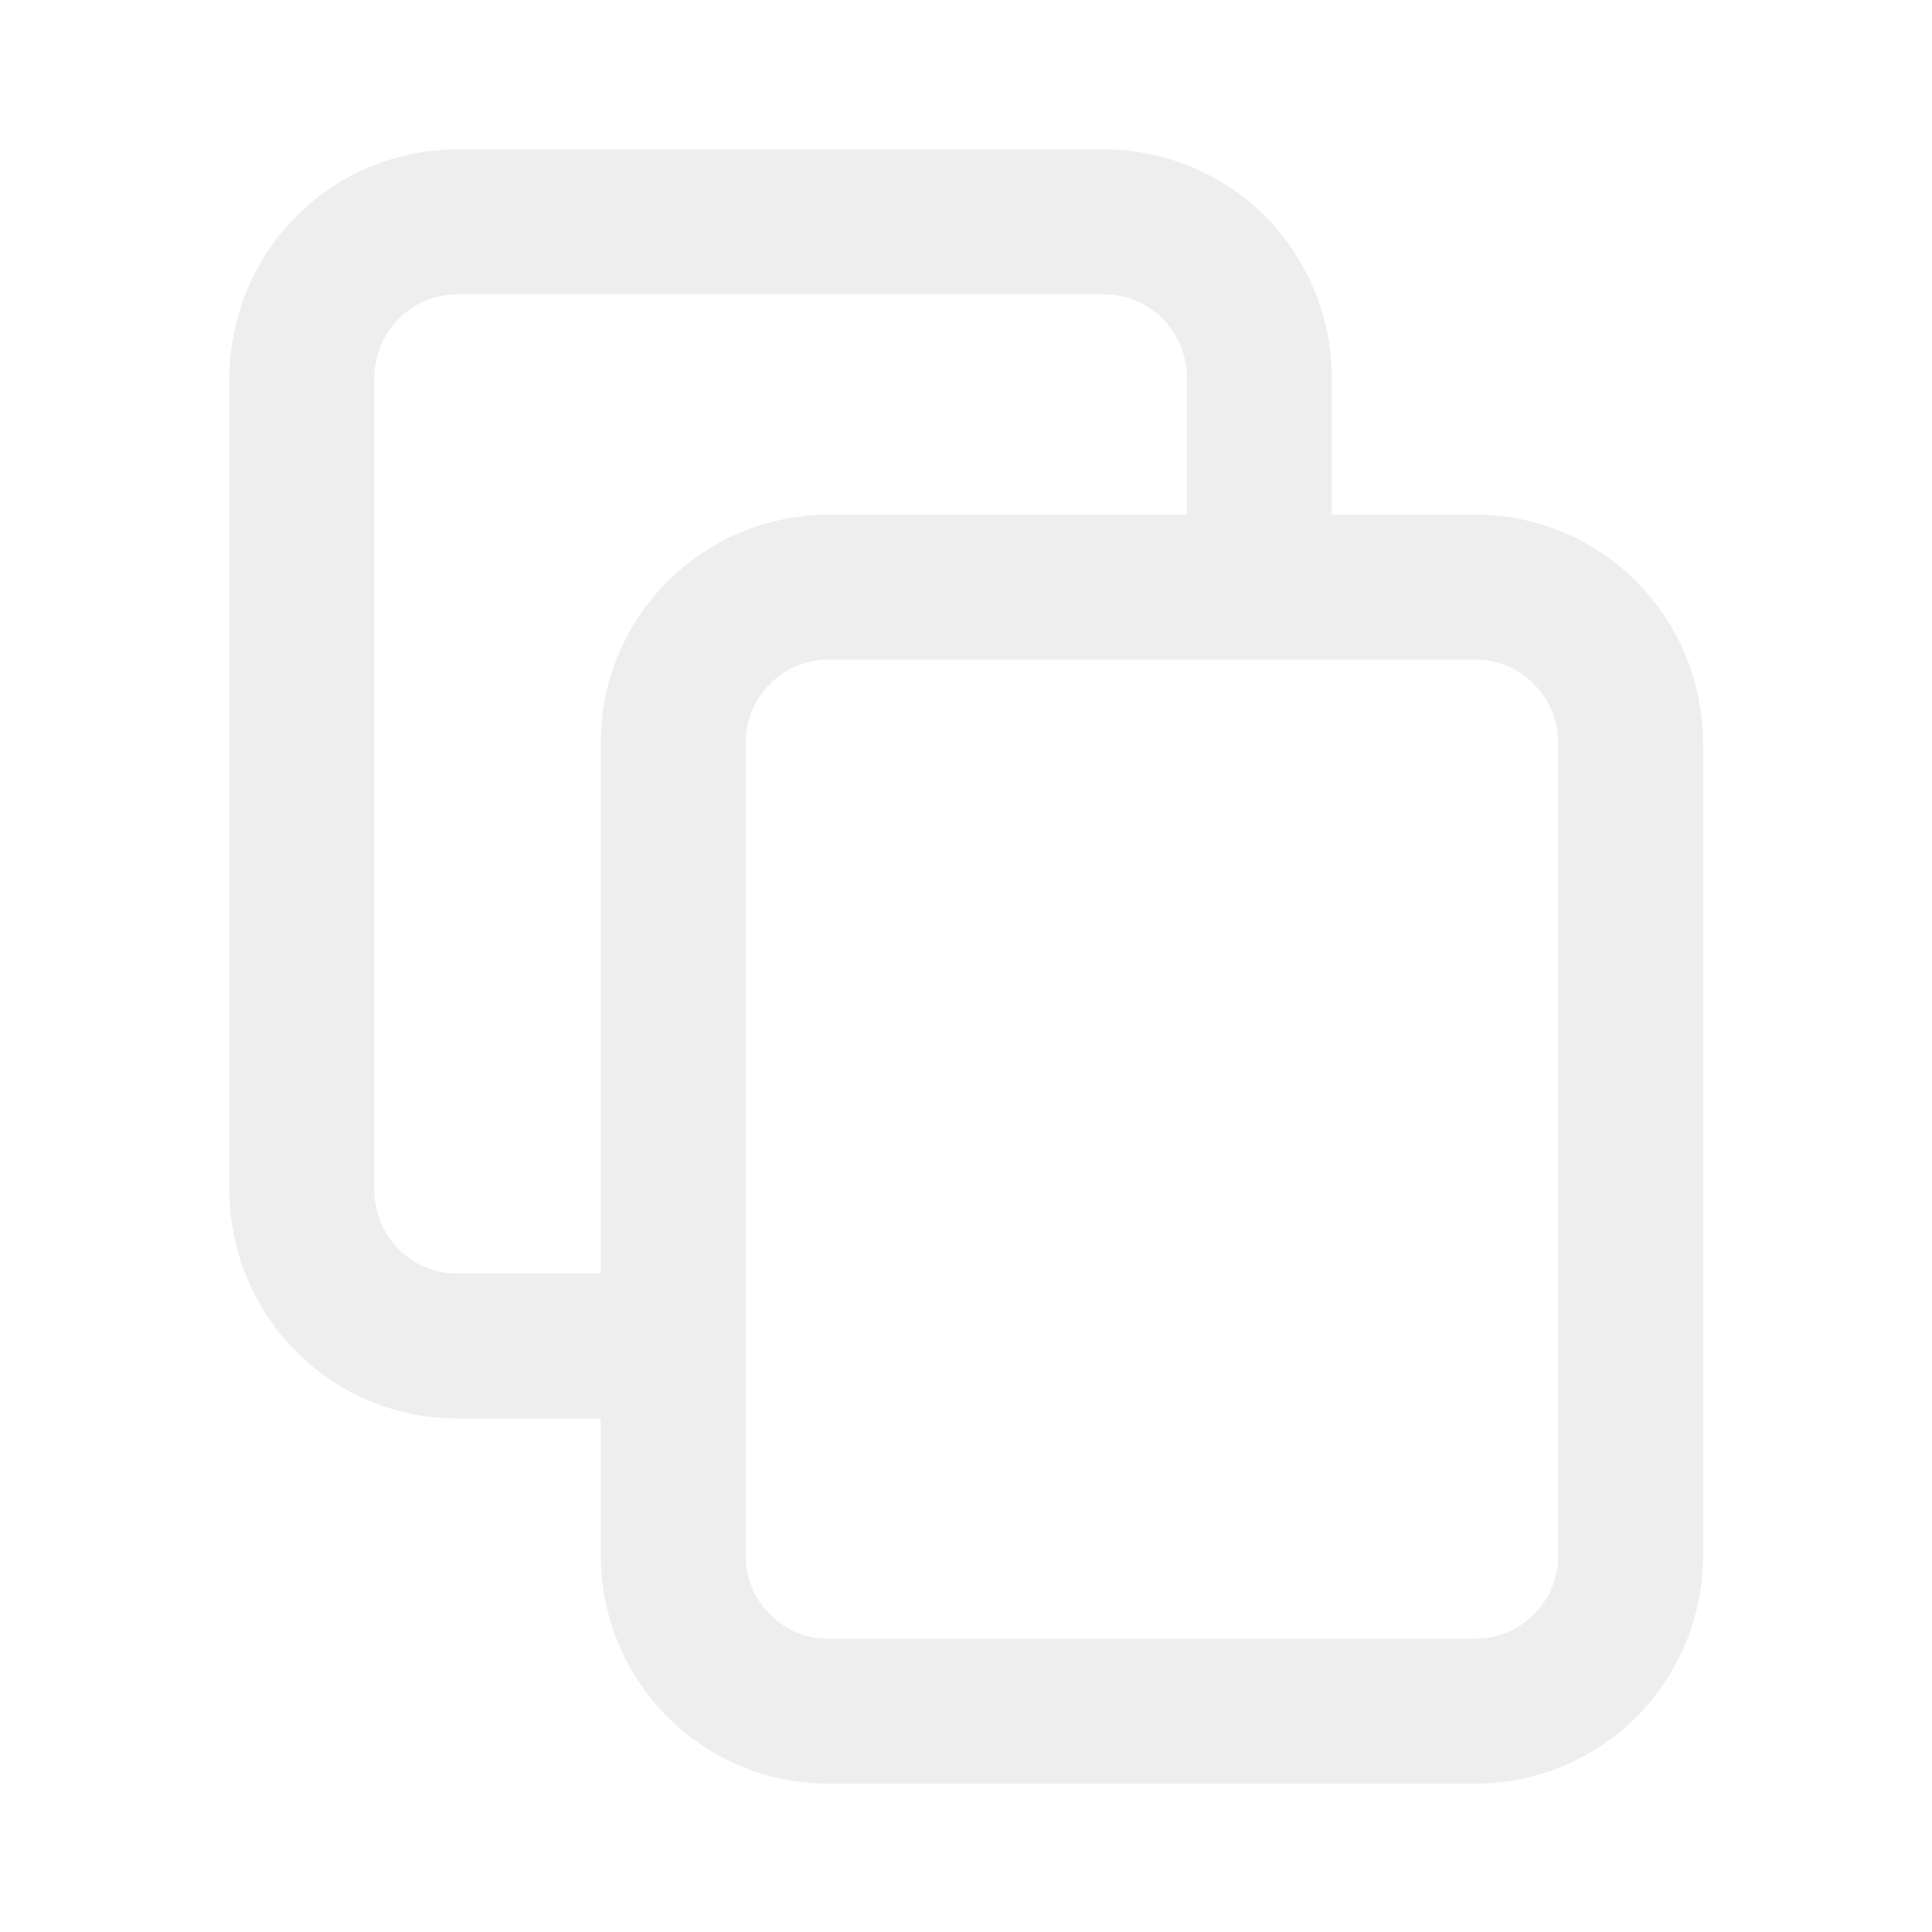
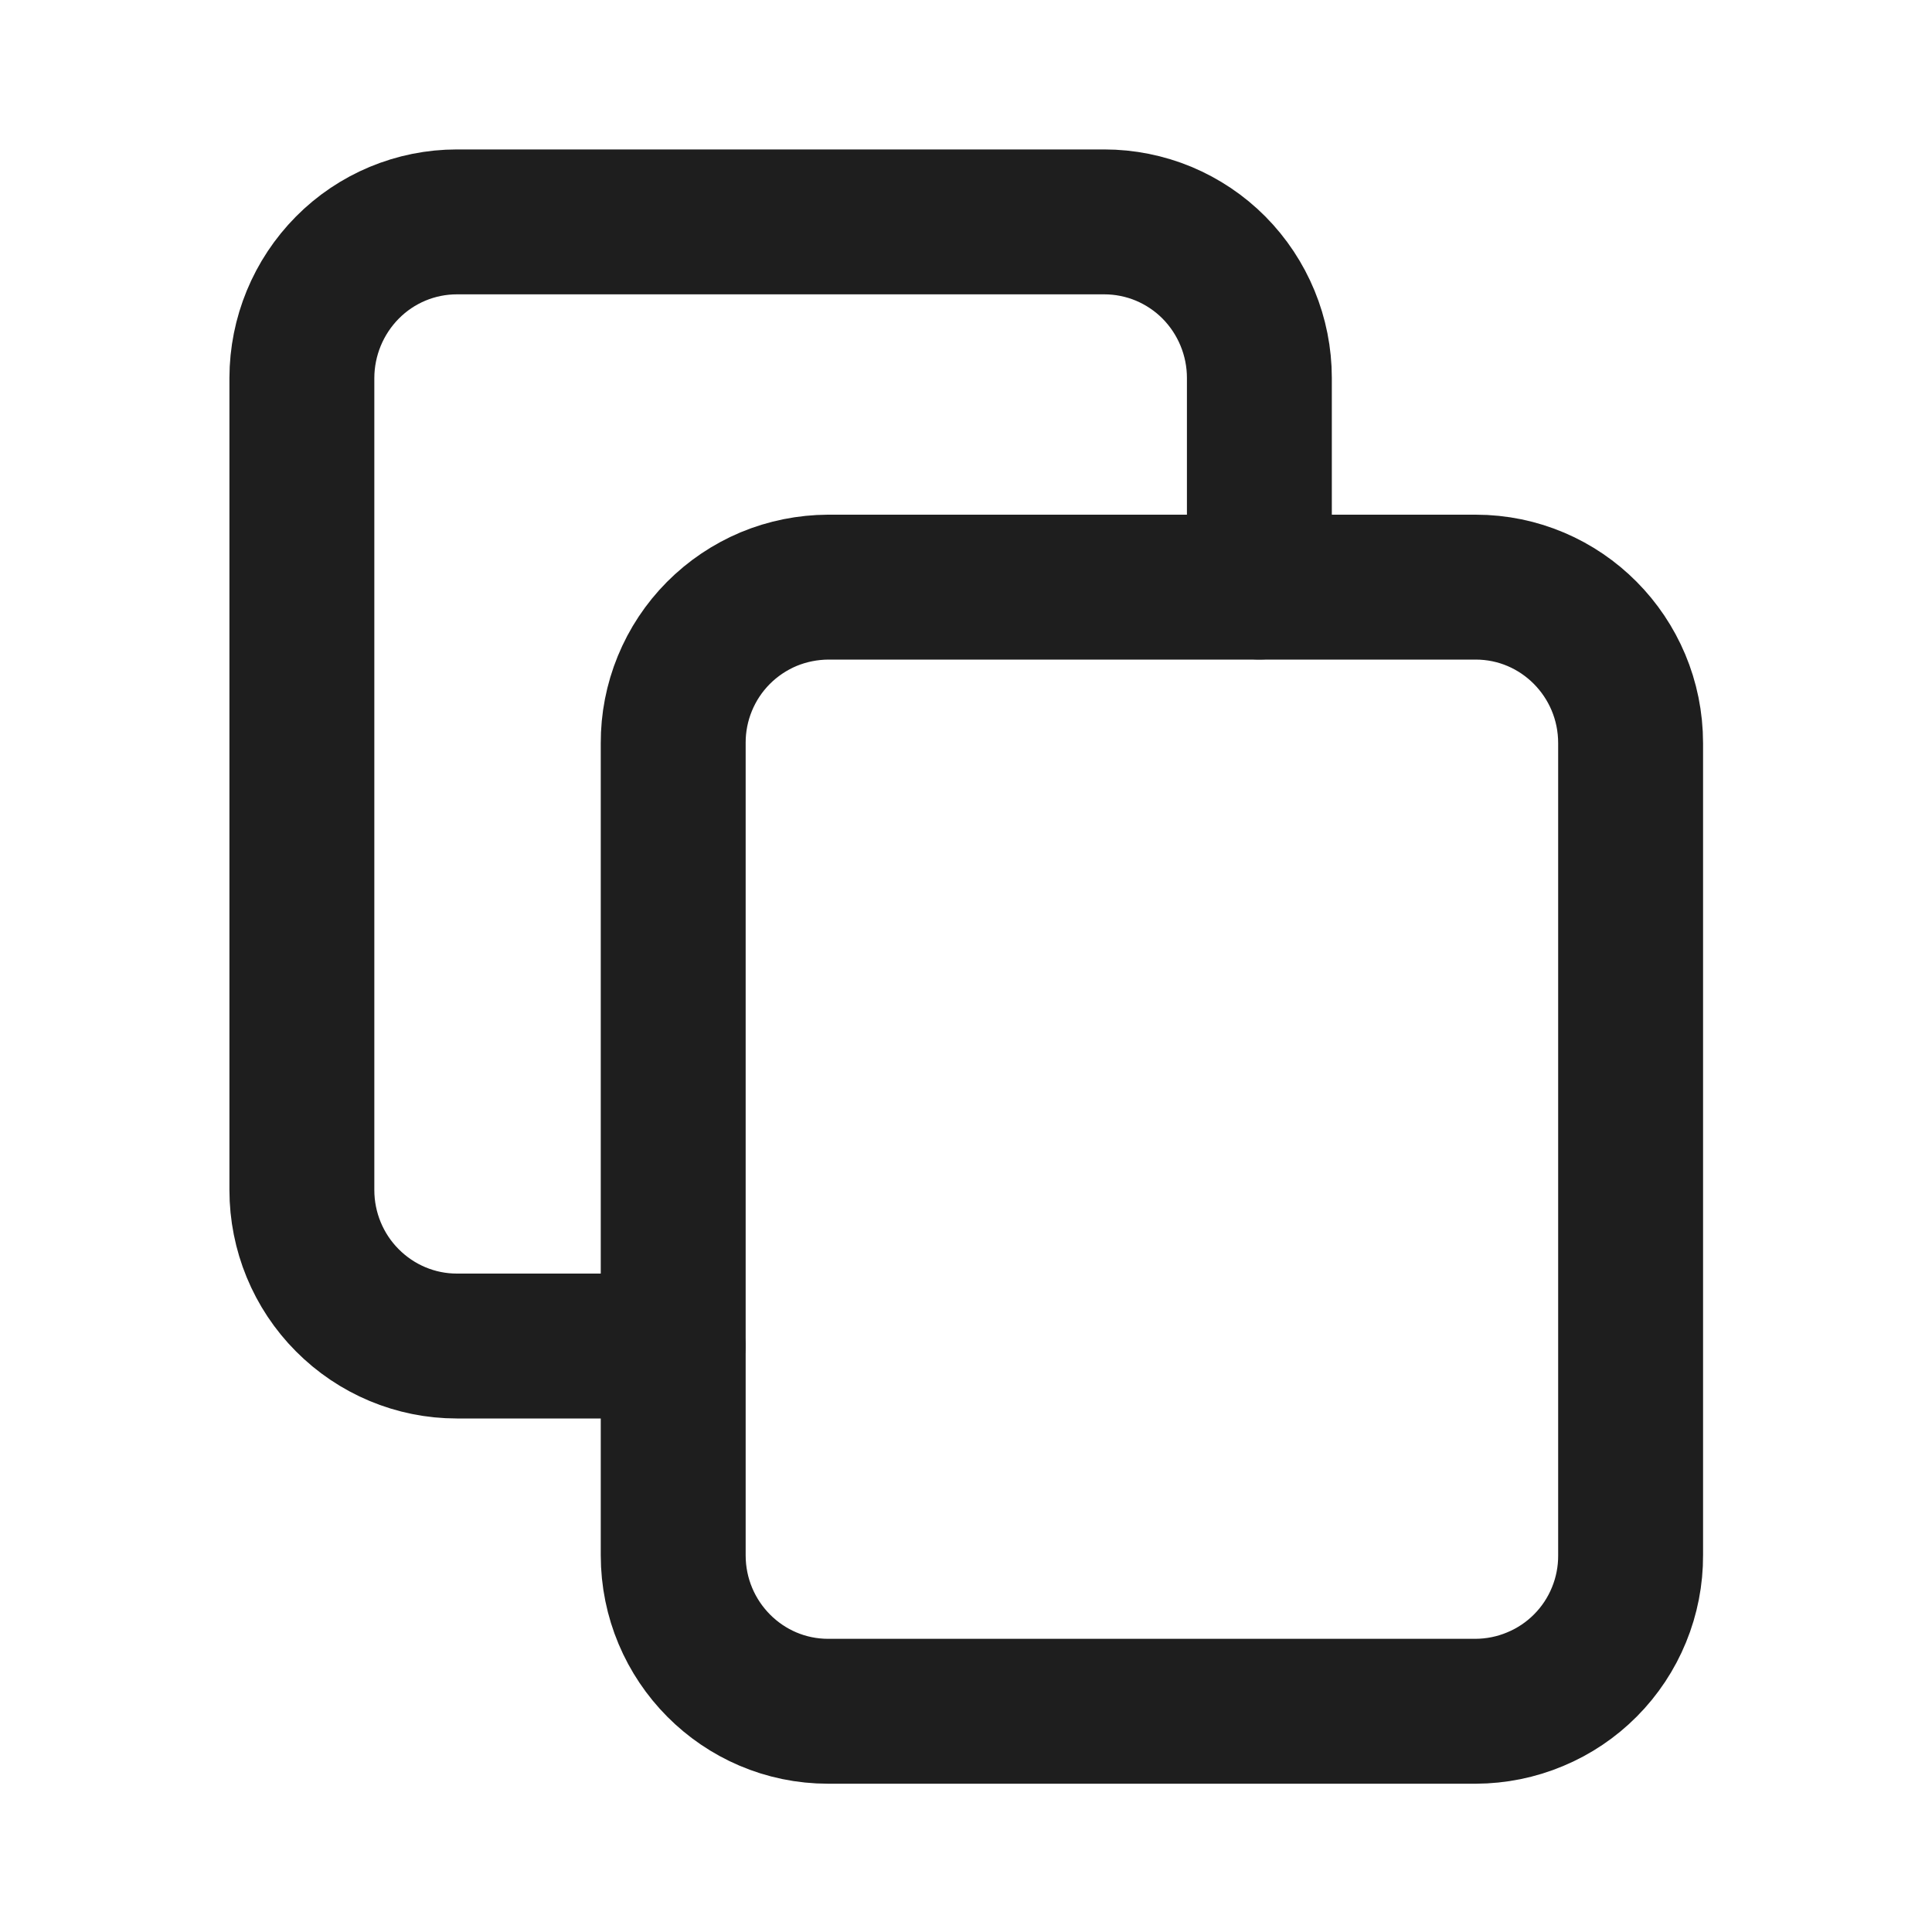
<svg xmlns="http://www.w3.org/2000/svg" width="20" height="20" viewBox="0 0 20 20" fill="none">
-   <path d="M15.276 6.078H8.573C8.362 6.079 8.152 6.121 7.957 6.202C7.762 6.284 7.585 6.403 7.436 6.553C7.287 6.703 7.169 6.881 7.089 7.077C7.009 7.272 6.968 7.482 6.969 7.693V16.1C6.969 16.991 7.687 17.715 8.573 17.715H15.276C15.488 17.714 15.697 17.672 15.892 17.59C16.087 17.509 16.264 17.39 16.413 17.24C16.562 17.09 16.68 16.912 16.76 16.716C16.84 16.521 16.881 16.311 16.88 16.1V7.693C16.88 6.801 16.162 6.078 15.276 6.078Z" stroke="#EEEEEE" stroke-width="1.5" stroke-linecap="round" stroke-linejoin="round" />
-   <path d="M13.037 6.077V3.912C13.037 3.484 12.867 3.073 12.567 2.77C12.418 2.62 12.242 2.502 12.047 2.42C11.852 2.339 11.643 2.297 11.432 2.297H4.729C4.304 2.297 3.896 2.467 3.596 2.77C3.295 3.074 3.126 3.484 3.125 3.912V12.319C3.125 12.747 3.294 13.158 3.595 13.46C3.896 13.763 4.303 13.934 4.729 13.934H6.967" stroke="#EEEEEE" stroke-width="1.5" stroke-linecap="round" stroke-linejoin="round" />
+   <path d="M15.276 6.078H8.573C8.362 6.079 8.152 6.121 7.957 6.202C7.762 6.284 7.585 6.403 7.436 6.553C7.287 6.703 7.169 6.881 7.089 7.077C7.009 7.272 6.968 7.482 6.969 7.693V16.1C6.969 16.991 7.687 17.715 8.573 17.715H15.276C15.488 17.714 15.697 17.672 15.892 17.59C16.087 17.509 16.264 17.39 16.413 17.24C16.562 17.09 16.68 16.912 16.76 16.716C16.84 16.521 16.881 16.311 16.88 16.1V7.693C16.88 6.801 16.162 6.078 15.276 6.078Z" stroke="#1E1E1E" stroke-width="1.5" stroke-linecap="round" stroke-linejoin="round" />
+   <path d="M13.037 6.077V3.912C13.037 3.484 12.867 3.073 12.567 2.77C12.418 2.62 12.242 2.502 12.047 2.42C11.852 2.339 11.643 2.297 11.432 2.297H4.729C4.304 2.297 3.896 2.467 3.596 2.77C3.295 3.074 3.126 3.484 3.125 3.912V12.319C3.125 12.747 3.294 13.158 3.595 13.46C3.896 13.763 4.303 13.934 4.729 13.934H6.967" stroke="#1E1E1E" stroke-width="1.5" stroke-linecap="round" stroke-linejoin="round" />
</svg>
